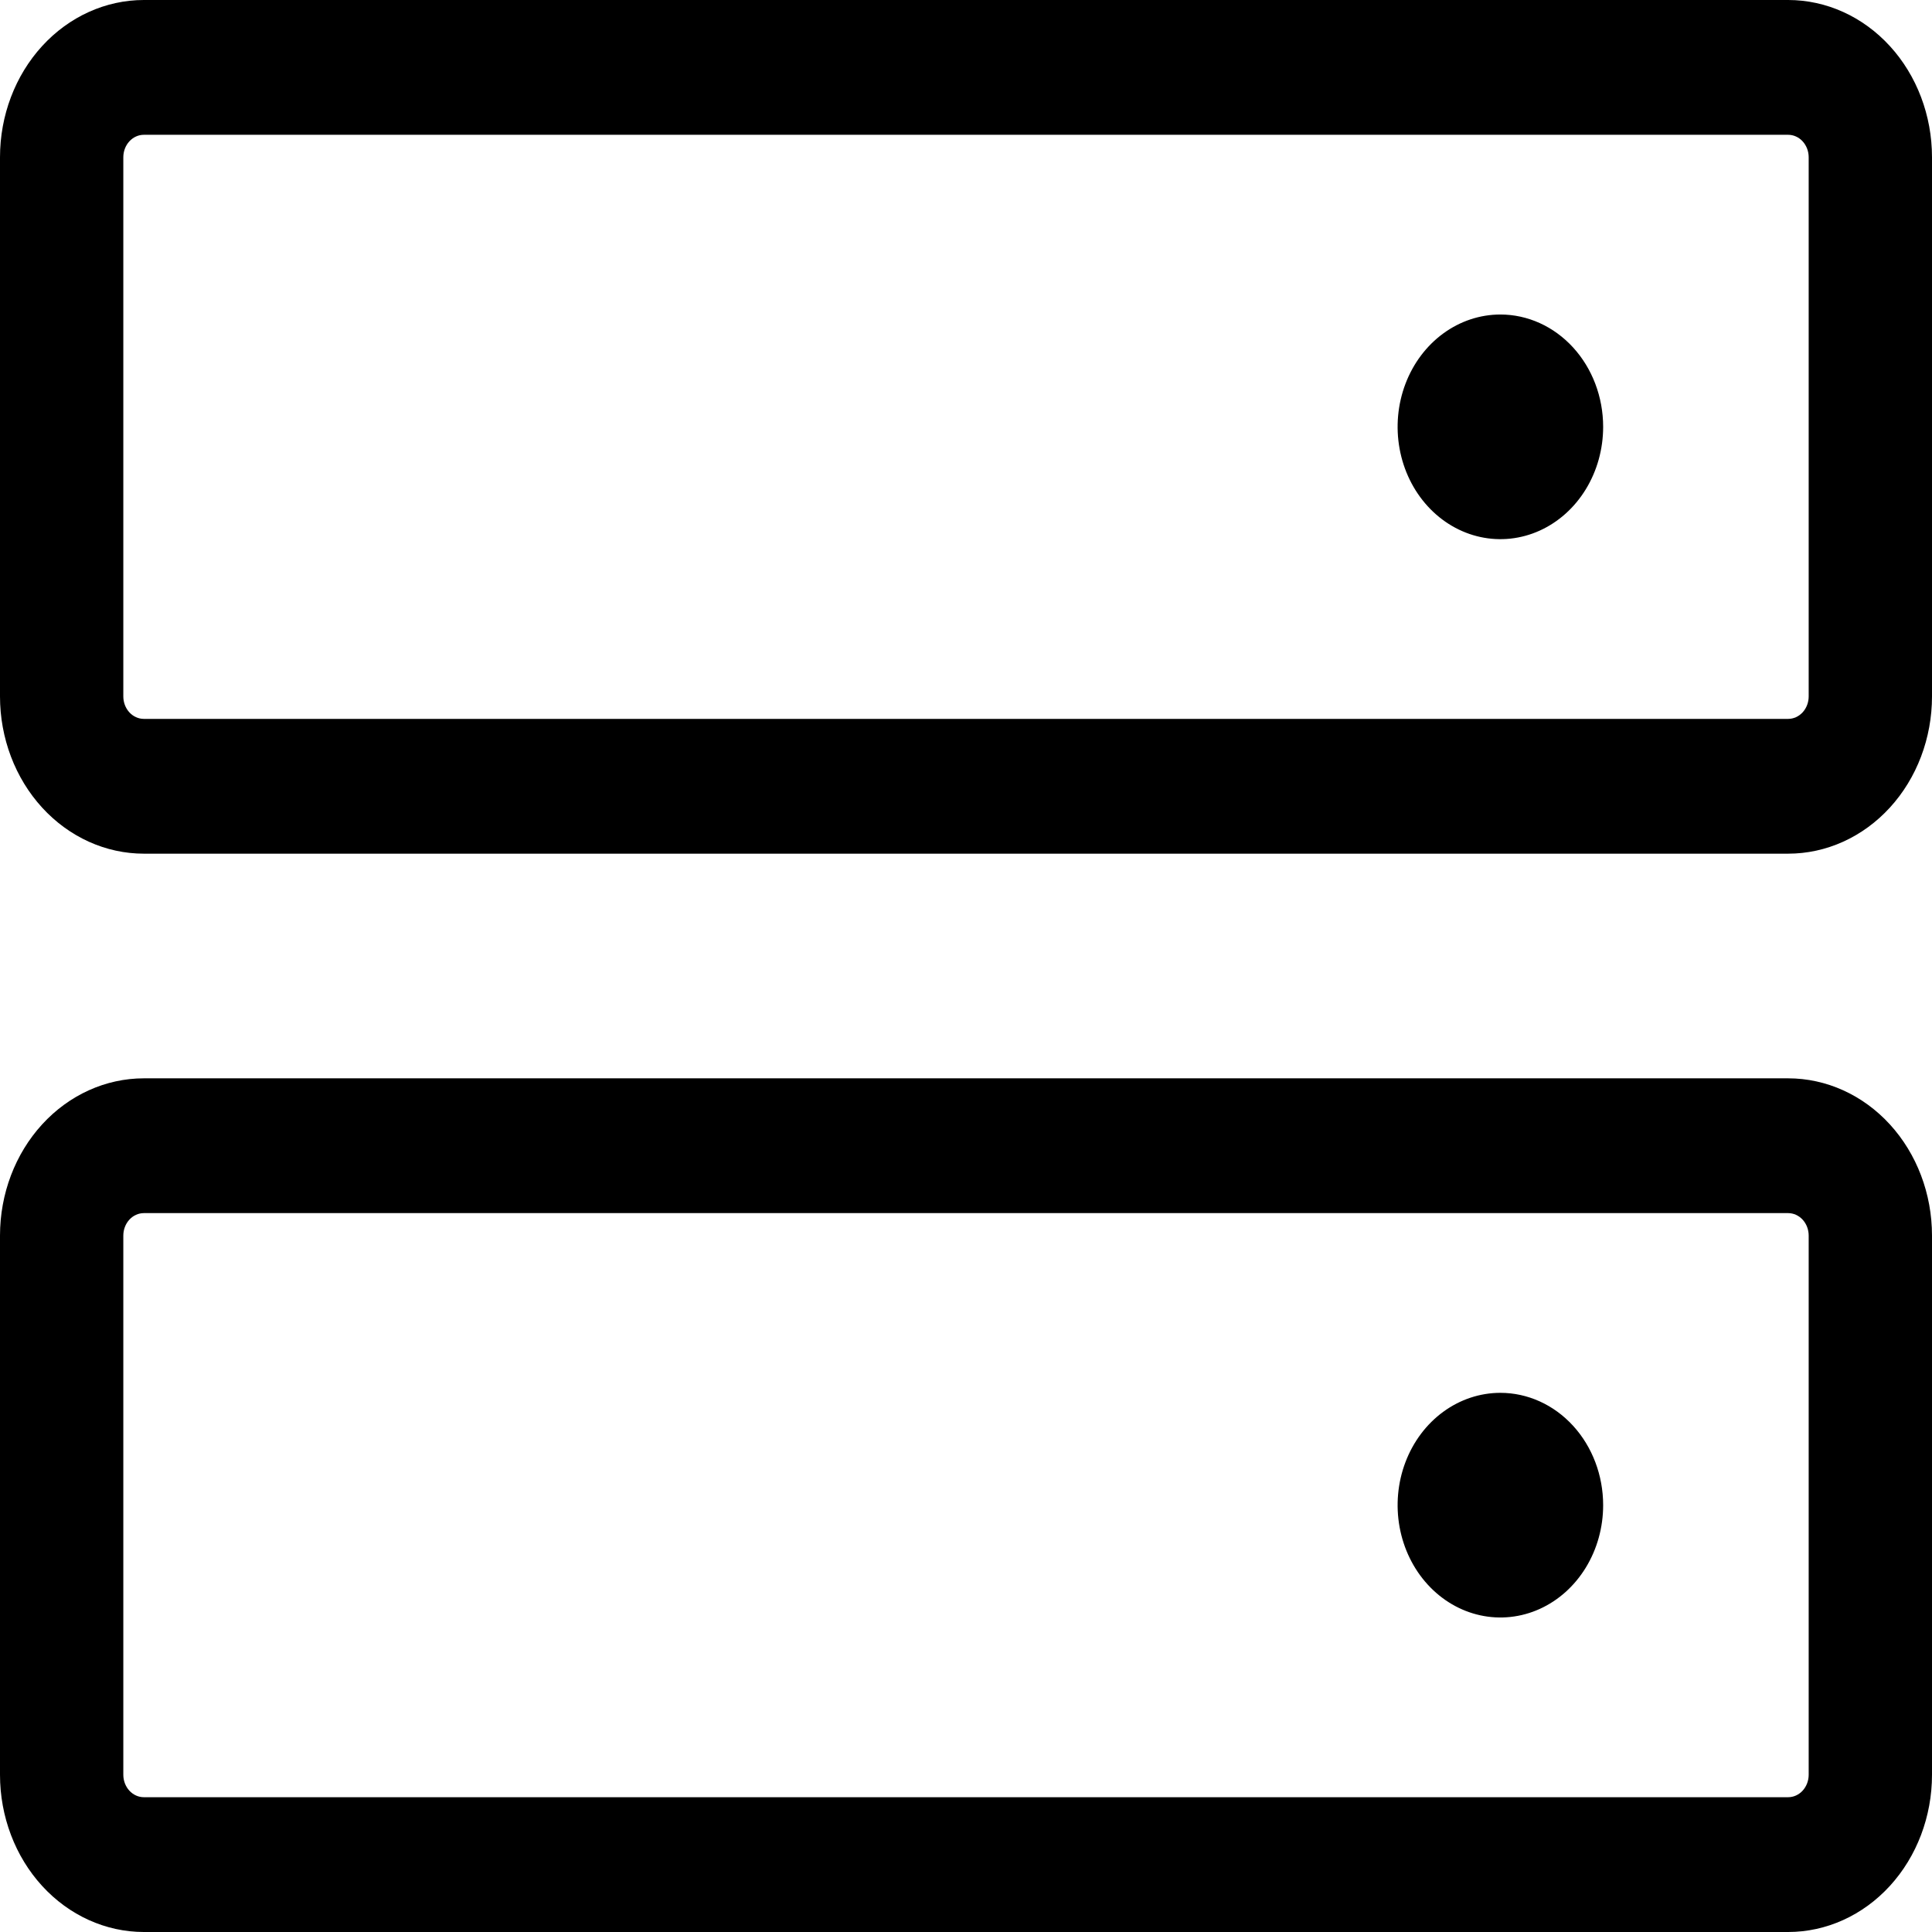
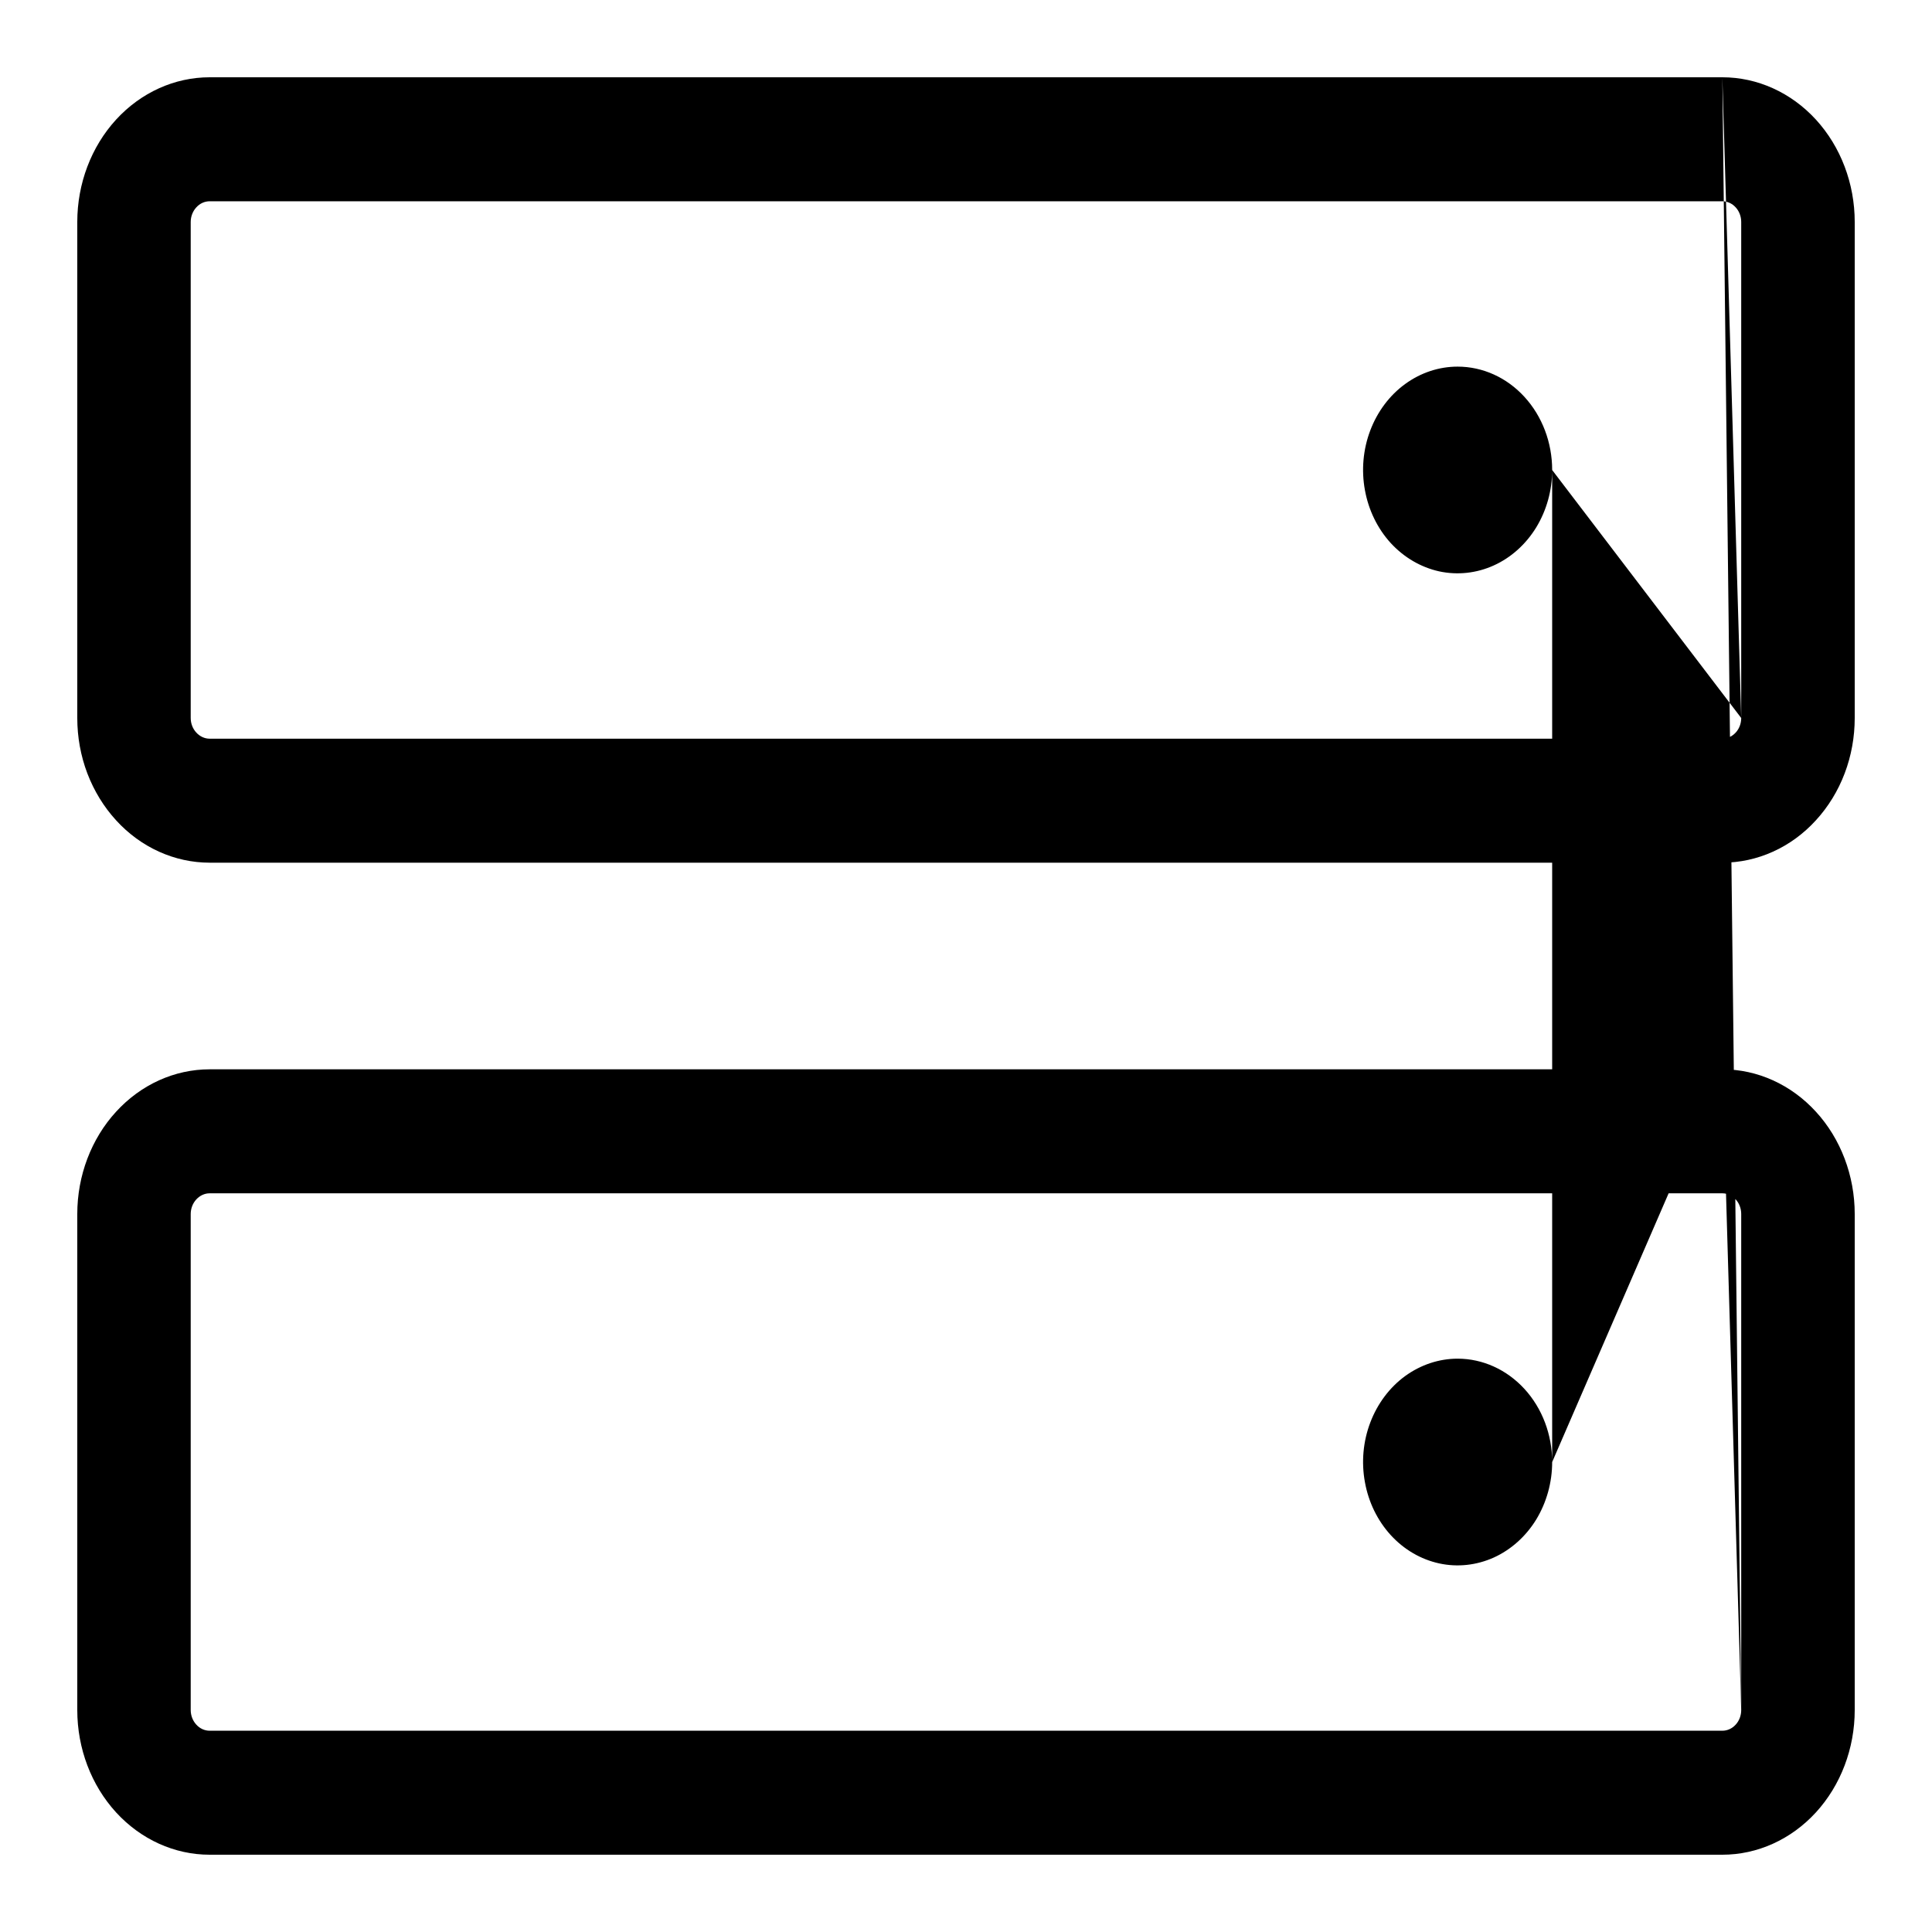
- <svg xmlns="http://www.w3.org/2000/svg" width="500" height="500" viewBox="0 0 500 500" fill="none">
-   <path d="M462.766 279.07H37.234C27.359 279.07 17.888 283.358 10.906 290.99C3.923 298.622 0 308.974 0 319.767V459.302C0 470.096 3.923 480.448 10.906 488.08C17.888 495.712 27.359 500 37.234 500H462.766C472.641 500 482.112 495.712 489.094 488.08C496.077 480.448 500 470.096 500 459.302V319.767C500 308.974 496.077 298.622 489.094 290.99C482.112 283.358 472.641 279.07 462.766 279.07ZM468.085 459.302C468.085 460.844 467.525 462.323 466.527 463.413C465.53 464.504 464.177 465.116 462.766 465.116H37.234C35.823 465.116 34.47 464.504 33.473 463.413C32.475 462.323 31.915 460.844 31.915 459.302V319.767C31.915 318.225 32.475 316.747 33.473 315.656C34.47 314.566 35.823 313.953 37.234 313.953H462.766C464.177 313.953 465.53 314.566 466.527 315.656C467.525 316.747 468.085 318.225 468.085 319.767V459.302ZM462.766 0H37.234C27.359 0 17.888 4.288 10.906 11.92C3.923 19.552 0 29.904 0 40.698V180.233C0 185.577 0.963 190.869 2.834 195.807C4.705 200.745 7.448 205.231 10.906 209.01C14.363 212.789 18.468 215.787 22.985 217.832C27.503 219.878 32.344 220.93 37.234 220.93H462.766C467.656 220.93 472.497 219.878 477.015 217.832C481.532 215.787 485.637 212.789 489.094 209.01C492.552 205.231 495.295 200.745 497.166 195.807C499.037 190.869 500 185.577 500 180.233V40.698C500 29.904 496.077 19.552 489.094 11.92C482.112 4.288 472.641 0 462.766 0ZM468.085 180.233C468.085 181.775 467.525 183.253 466.527 184.344C465.53 185.434 464.177 186.047 462.766 186.047H37.234C35.823 186.047 34.47 185.434 33.473 184.344C32.475 183.253 31.915 181.775 31.915 180.233V40.698C31.915 39.156 32.475 37.677 33.473 36.587C34.47 35.496 35.823 34.884 37.234 34.884H462.766C464.177 34.884 465.53 35.496 466.527 36.587C467.525 37.677 468.085 39.156 468.085 40.698V180.233ZM414.894 110.465C414.894 116.215 413.334 121.835 410.411 126.615C407.489 131.396 403.335 135.122 398.476 137.322C393.616 139.522 388.268 140.098 383.109 138.976C377.95 137.855 373.211 135.086 369.492 131.021C365.772 126.955 363.239 121.775 362.213 116.136C361.187 110.497 361.714 104.652 363.727 99.341C365.74 94.029 369.148 89.489 373.522 86.294C377.896 83.1 383.038 81.395 388.298 81.395C395.352 81.395 402.116 84.458 407.104 89.91C412.092 95.361 414.894 102.755 414.894 110.465ZM414.894 389.535C414.894 395.284 413.334 400.905 410.411 405.685C407.489 410.466 403.335 414.192 398.476 416.392C393.616 418.592 388.268 419.168 383.109 418.046C377.95 416.924 373.211 414.156 369.492 410.09C365.772 406.025 363.239 400.845 362.213 395.206C361.187 389.567 361.714 383.722 363.727 378.41C365.74 373.099 369.148 368.558 373.522 365.364C377.896 362.17 383.038 360.465 388.298 360.465C395.352 360.465 402.116 363.528 407.104 368.979C412.092 374.431 414.894 381.825 414.894 389.535Z" fill="black" />
+ <svg xmlns="http://www.w3.org/2000/svg" viewBox="0 0 256 256" fill="currentColor">
+   <path fill="currentColor" d="M228.22 141.69 H27.78 C23.13 141.69 18.67 143.71 15.38 147.31 C12.09 150.9 10.24 155.78 10.24 160.86 V226.59 C10.24 231.68 12.09 236.55 15.38 240.15 C18.67 243.74 23.13 245.76 27.78 245.76 H228.22 C232.87 245.76 237.33 243.74 240.62 240.15 C243.91 236.55 245.76 231.68 245.76 226.59 V160.86 C245.76 155.78 243.91 150.9 240.62 147.31 C237.33 143.71 232.87 141.69 228.22 141.69 L230.72 226.59 C230.72 227.31 230.46 228.01 229.99 228.52 C229.52 229.04 228.89 229.33 228.22 229.33 H27.78 C27.11 229.33 26.48 229.04 26.01 228.52 C25.54 228.01 25.27 227.31 25.27 226.59 V160.86 C25.27 160.14 25.54 159.44 26.01 158.93 C26.48 158.42 27.11 158.12 27.78 158.12 H228.22 C228.89 158.12 229.52 158.42 229.99 158.93 C230.46 159.44 230.72 160.14 230.72 160.86 V226.59 L228.22 10.24 H27.78 C23.13 10.24 18.67 12.26 15.38 15.85 C12.09 19.45 10.24 24.32 10.24 29.41 V95.14 C10.24 97.66 10.69 100.15 11.57 102.47 C12.46 104.8 13.75 106.91 15.38 108.69 C17 110.47 18.94 111.89 21.07 112.85 C23.19 113.81 25.47 114.31 27.78 114.31 H228.22 C230.53 114.31 232.81 113.81 234.93 112.85 C237.06 111.89 239 110.47 240.62 108.69 C242.25 106.91 243.55 104.8 244.43 102.47 C245.31 100.15 245.76 97.66 245.76 95.14 V29.41 C245.76 24.32 243.91 19.45 240.62 15.85 C237.33 12.26 232.87 10.24 228.22 10.24 L230.72 95.14 C230.72 95.87 230.46 96.56 229.99 97.07 C229.52 97.58 228.89 97.88 228.22 97.88 H27.78 C27.11 97.88 26.48 97.58 26.01 97.07 C25.54 96.56 25.27 95.87 25.27 95.14 V29.41 C25.27 28.69 25.54 27.99 26.01 27.48 C26.48 26.96 27.11 26.67 27.78 26.67 H228.22 C228.89 26.67 229.52 26.96 229.99 27.48 C230.46 27.99 230.72 28.69 230.72 29.41 V95.14 L205.67 62.28 C205.67 64.98 204.93 67.63 203.56 69.88 C202.18 72.13 200.22 73.89 197.94 74.92 C195.65 75.96 193.13 76.23 190.7 75.71 C188.27 75.17 186.04 73.87 184.28 71.96 C182.53 70.04 181.34 67.6 180.86 64.95 C180.37 62.29 180.62 59.53 181.57 57.03 C182.52 54.53 184.12 52.39 186.18 50.89 C188.25 49.38 190.67 48.58 193.14 48.58 C196.47 48.58 199.65 50.02 202 52.59 C204.35 55.16 205.67 58.64 205.67 62.28 L205.67 193.73 C205.67 196.43 204.93 199.08 203.56 201.34 C202.18 203.59 200.22 205.34 197.94 206.38 C195.65 207.41 193.13 207.69 190.7 207.16 C188.27 206.63 186.04 205.33 184.28 203.41 C182.53 201.49 181.34 199.06 180.86 196.4 C180.37 193.74 180.62 190.99 181.57 188.49 C182.52 185.99 184.12 183.85 186.18 182.34 C188.25 180.84 190.67 180.03 193.14 180.03 C196.47 180.03 199.65 181.48 202 184.04 C204.35 186.61 205.67 190.09 205.67 193.73" />
</svg>
